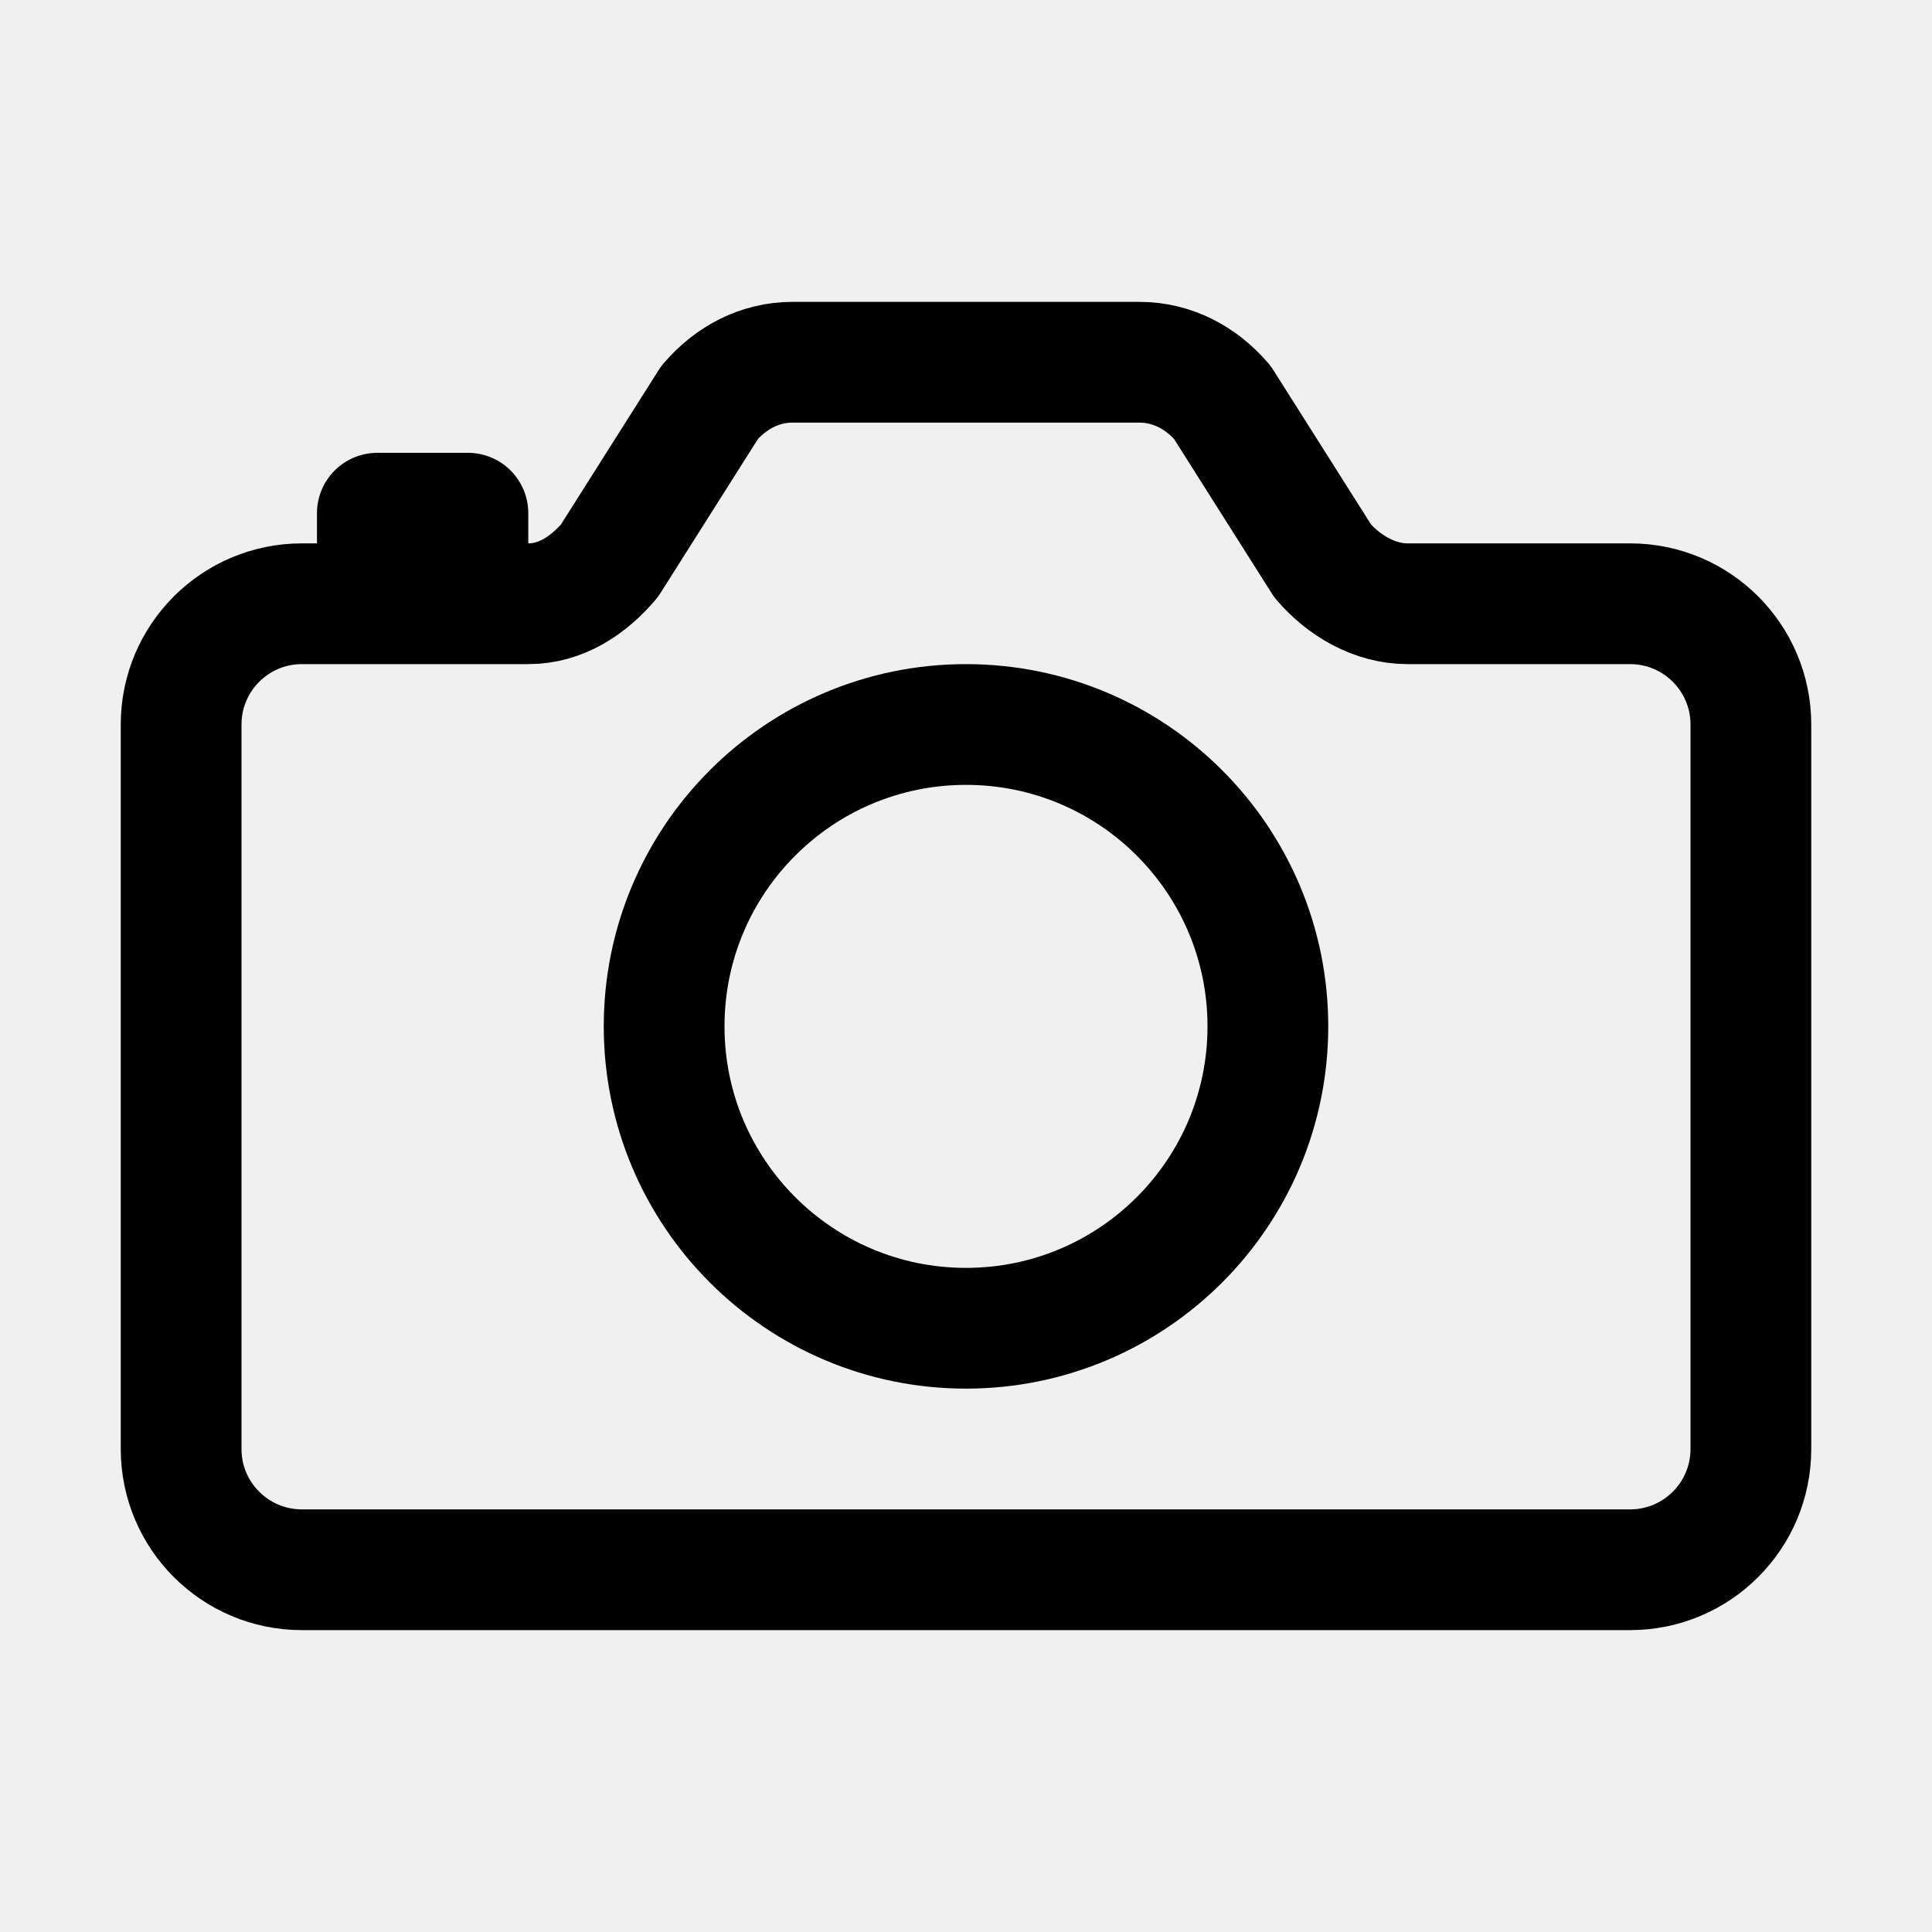
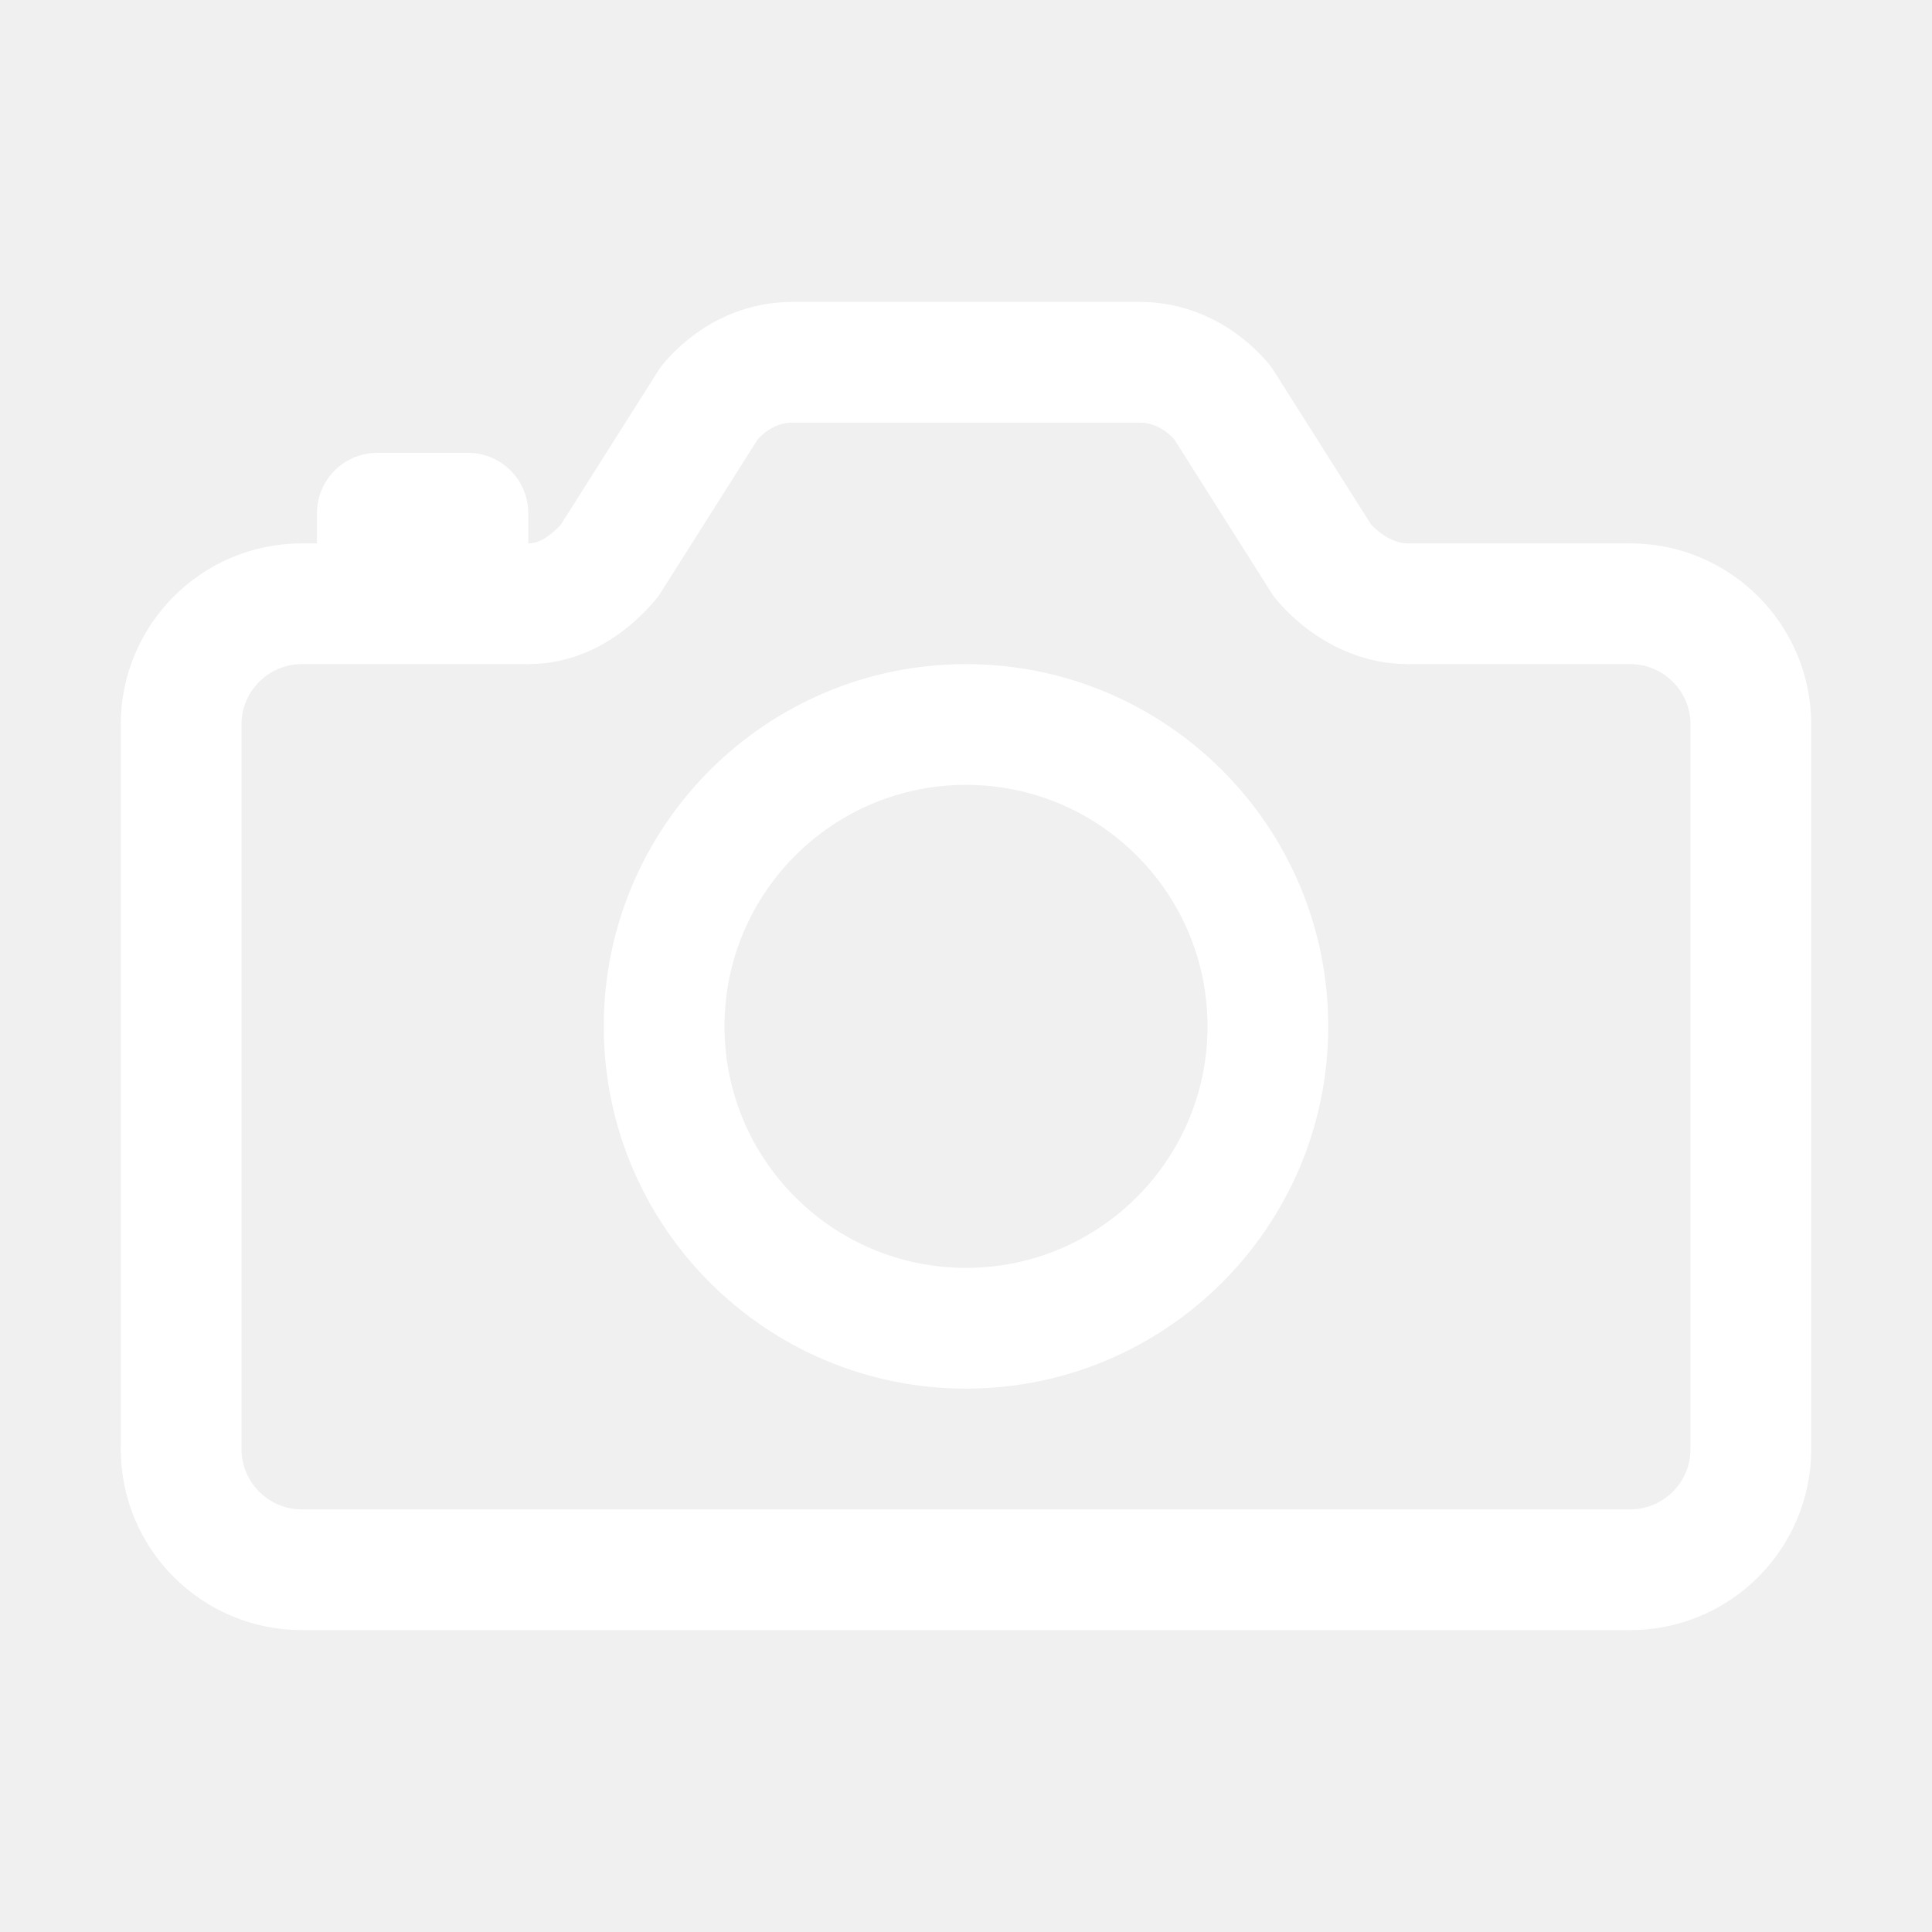
<svg xmlns="http://www.w3.org/2000/svg" class="ionicon" viewBox="0 0 512 512">
-   <path d="M350.54 148.68l-26.62-42.06C318.31 100.08 310.62 96 302 96h-92c-8.62 0-16.31 4.08-21.92 10.62l-26.62 42.06C155.85 155.23 148.62 160 140 160H80a32 32 0 00-32 32v192a32 32 0 0032 32h352a32 32 0 0032-32V192a32 32 0 00-32-32h-59c-8.65 0-16.85-4.77-22.46-11.32z" fill="none" stroke="currentColor" stroke-linecap="round" stroke-linejoin="round" stroke-width="32" />
-   <circle cx="256" cy="272" r="80" fill="none" stroke="currentColor" stroke-miterlimit="10" stroke-width="32" />
-   <path fill="none" stroke="currentColor" stroke-linecap="round" stroke-linejoin="round" stroke-width="32" d="M124 158v-22h-24v22" />
+   <path d="M350.54 148.68l-26.62-42.06C318.31 100.08 310.62 96 302 96h-92c-8.62 0-16.31 4.08-21.92 10.62l-26.62 42.06C155.85 155.23 148.62 160 140 160H80a32 32 0 00-32 32v192a32 32 0 0032 32h352a32 32 0 0032-32V192a32 32 0 00-32-32h-59c-8.65 0-16.85-4.77-22.46-11.32z" fill="none" stroke="#fff" stroke-linecap="round" stroke-linejoin="round" stroke-width="32" />
+   <circle cx="256" cy="272" r="80" fill="none" stroke="#fff" stroke-miterlimit="10" stroke-width="32" />
+   <path fill="none" stroke="#fff" stroke-linecap="round" stroke-linejoin="round" stroke-width="32" d="M124 158v-22h-24v22" />
</svg>
